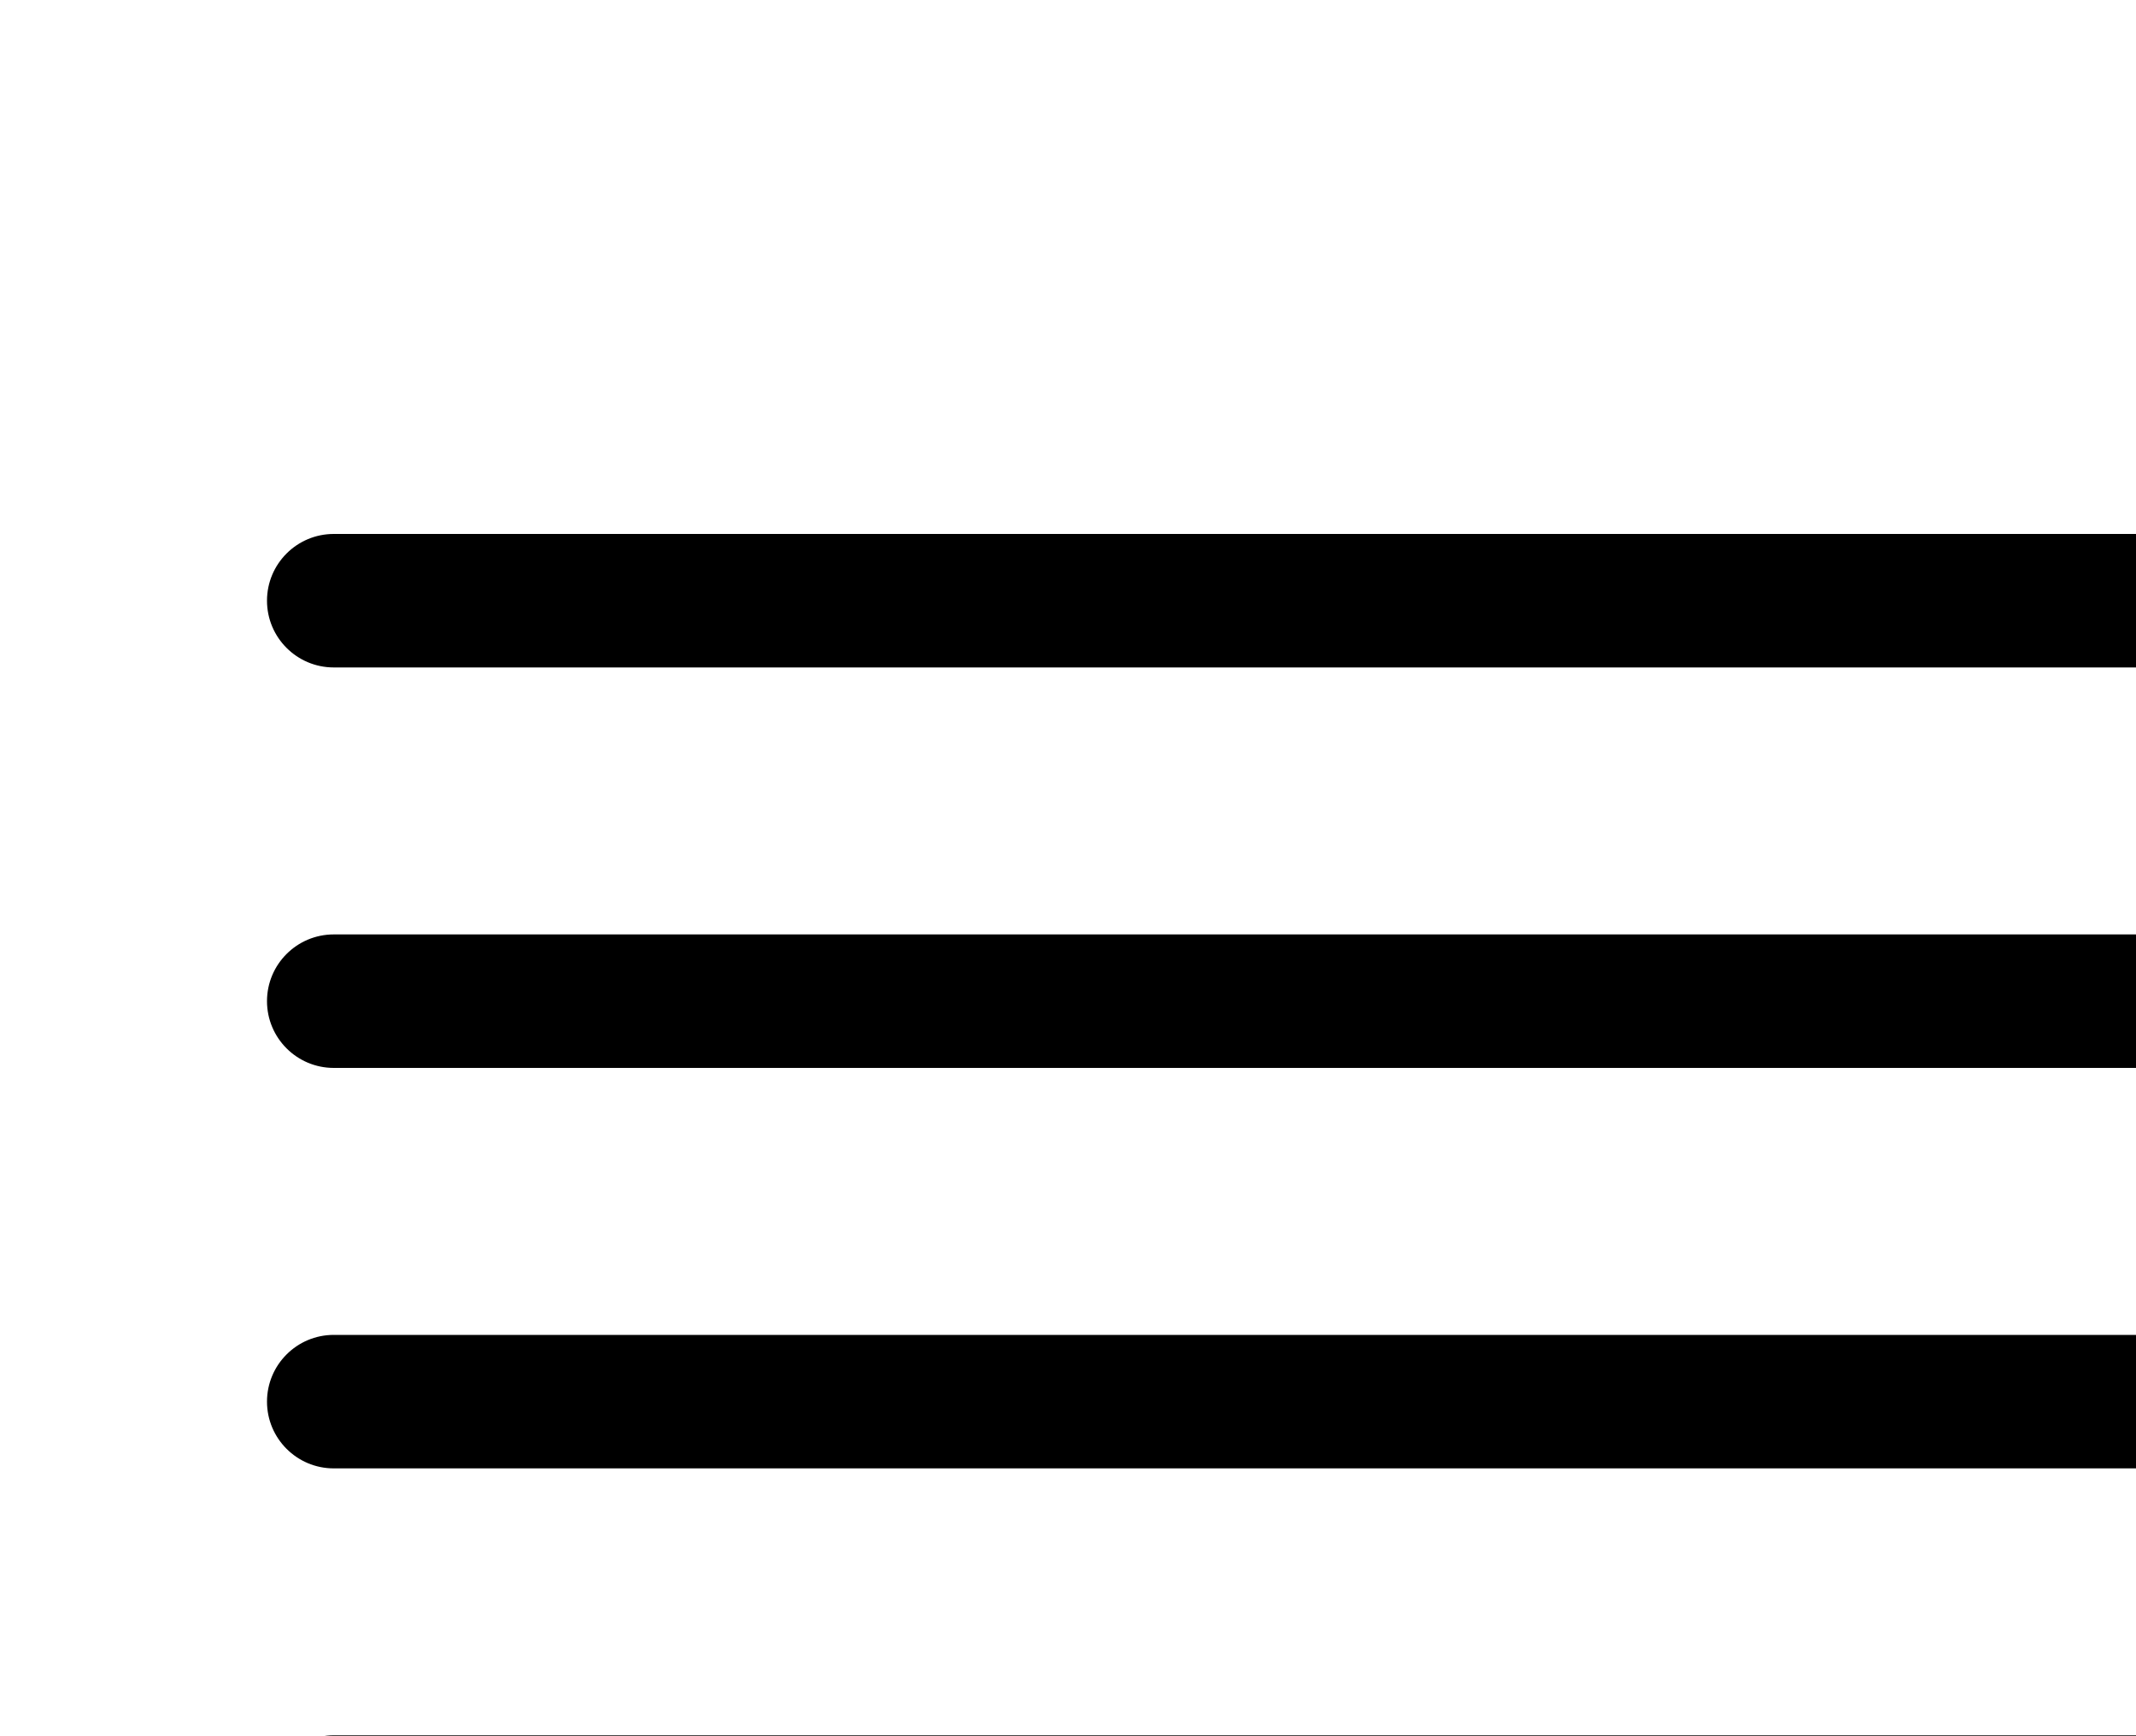
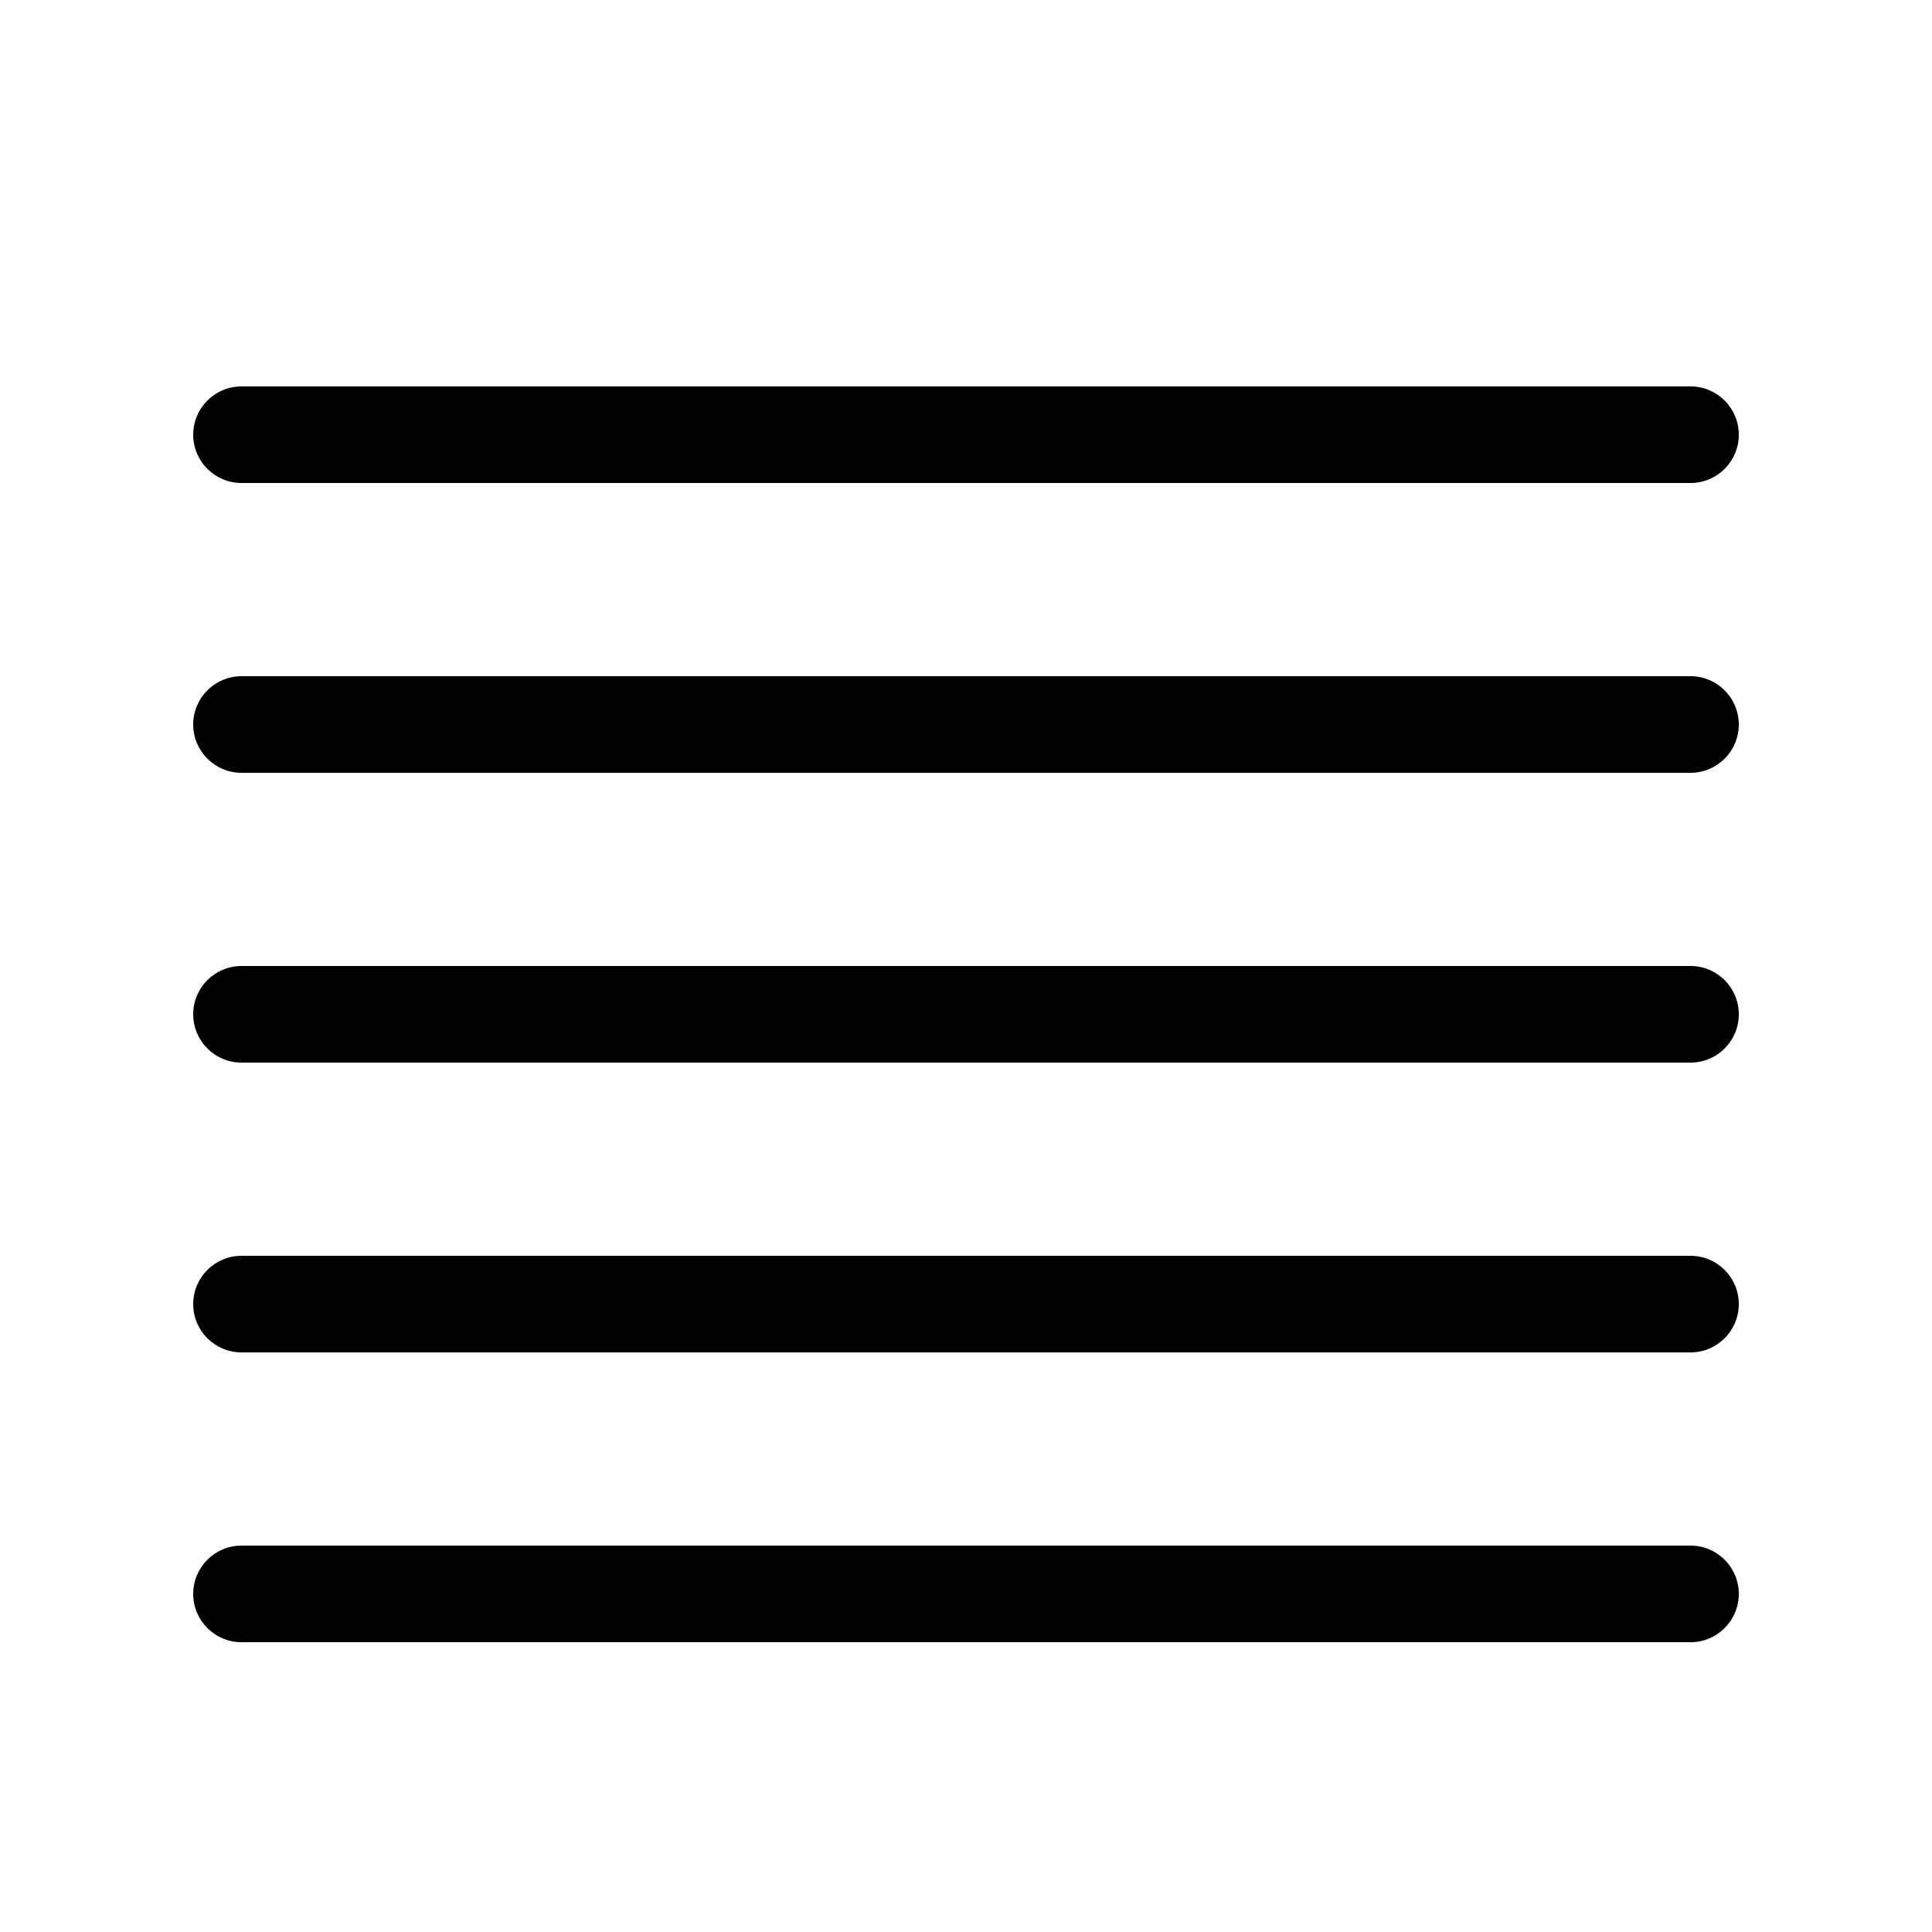
- <svg xmlns="http://www.w3.org/2000/svg">
+ <svg xmlns="http://www.w3.org/2000/svg" viewBox="0 0 20 20">
  <g fill="#000">
-     <g id="text-align-justify" viewBox="0 0 20 20">
+     <g id="text-align-justify">
      <path d="M17.5 5h-15c-0.276 0-0.5-0.224-0.5-0.5s0.224-0.5 0.5-0.5h15c0.276 0 0.5 0.224 0.5 0.5s-0.224 0.5-0.5 0.5z" stroke="none" />
      <path d="M17.5 8h-15c-0.276 0-0.5-0.224-0.5-0.5s0.224-0.5 0.5-0.5h15c0.276 0 0.5 0.224 0.5 0.5s-0.224 0.5-0.5 0.5z" stroke="none" />
      <path d="M17.5 11h-15c-0.276 0-0.5-0.224-0.5-0.5s0.224-0.5 0.5-0.5h15c0.276 0 0.5 0.224 0.5 0.5s-0.224 0.5-0.5 0.5z" stroke="none" />
      <path d="M17.5 14h-15c-0.276 0-0.5-0.224-0.5-0.5s0.224-0.5 0.5-0.5h15c0.276 0 0.5 0.224 0.5 0.5s-0.224 0.5-0.5 0.5z" stroke="none" />
      <path d="M17.5 17h-15c-0.276 0-0.5-0.224-0.5-0.5s0.224-0.5 0.5-0.5h15c0.276 0 0.5 0.224 0.5 0.5s-0.224 0.5-0.5 0.5z" stroke="none" />
    </g>
  </g>
</svg>
